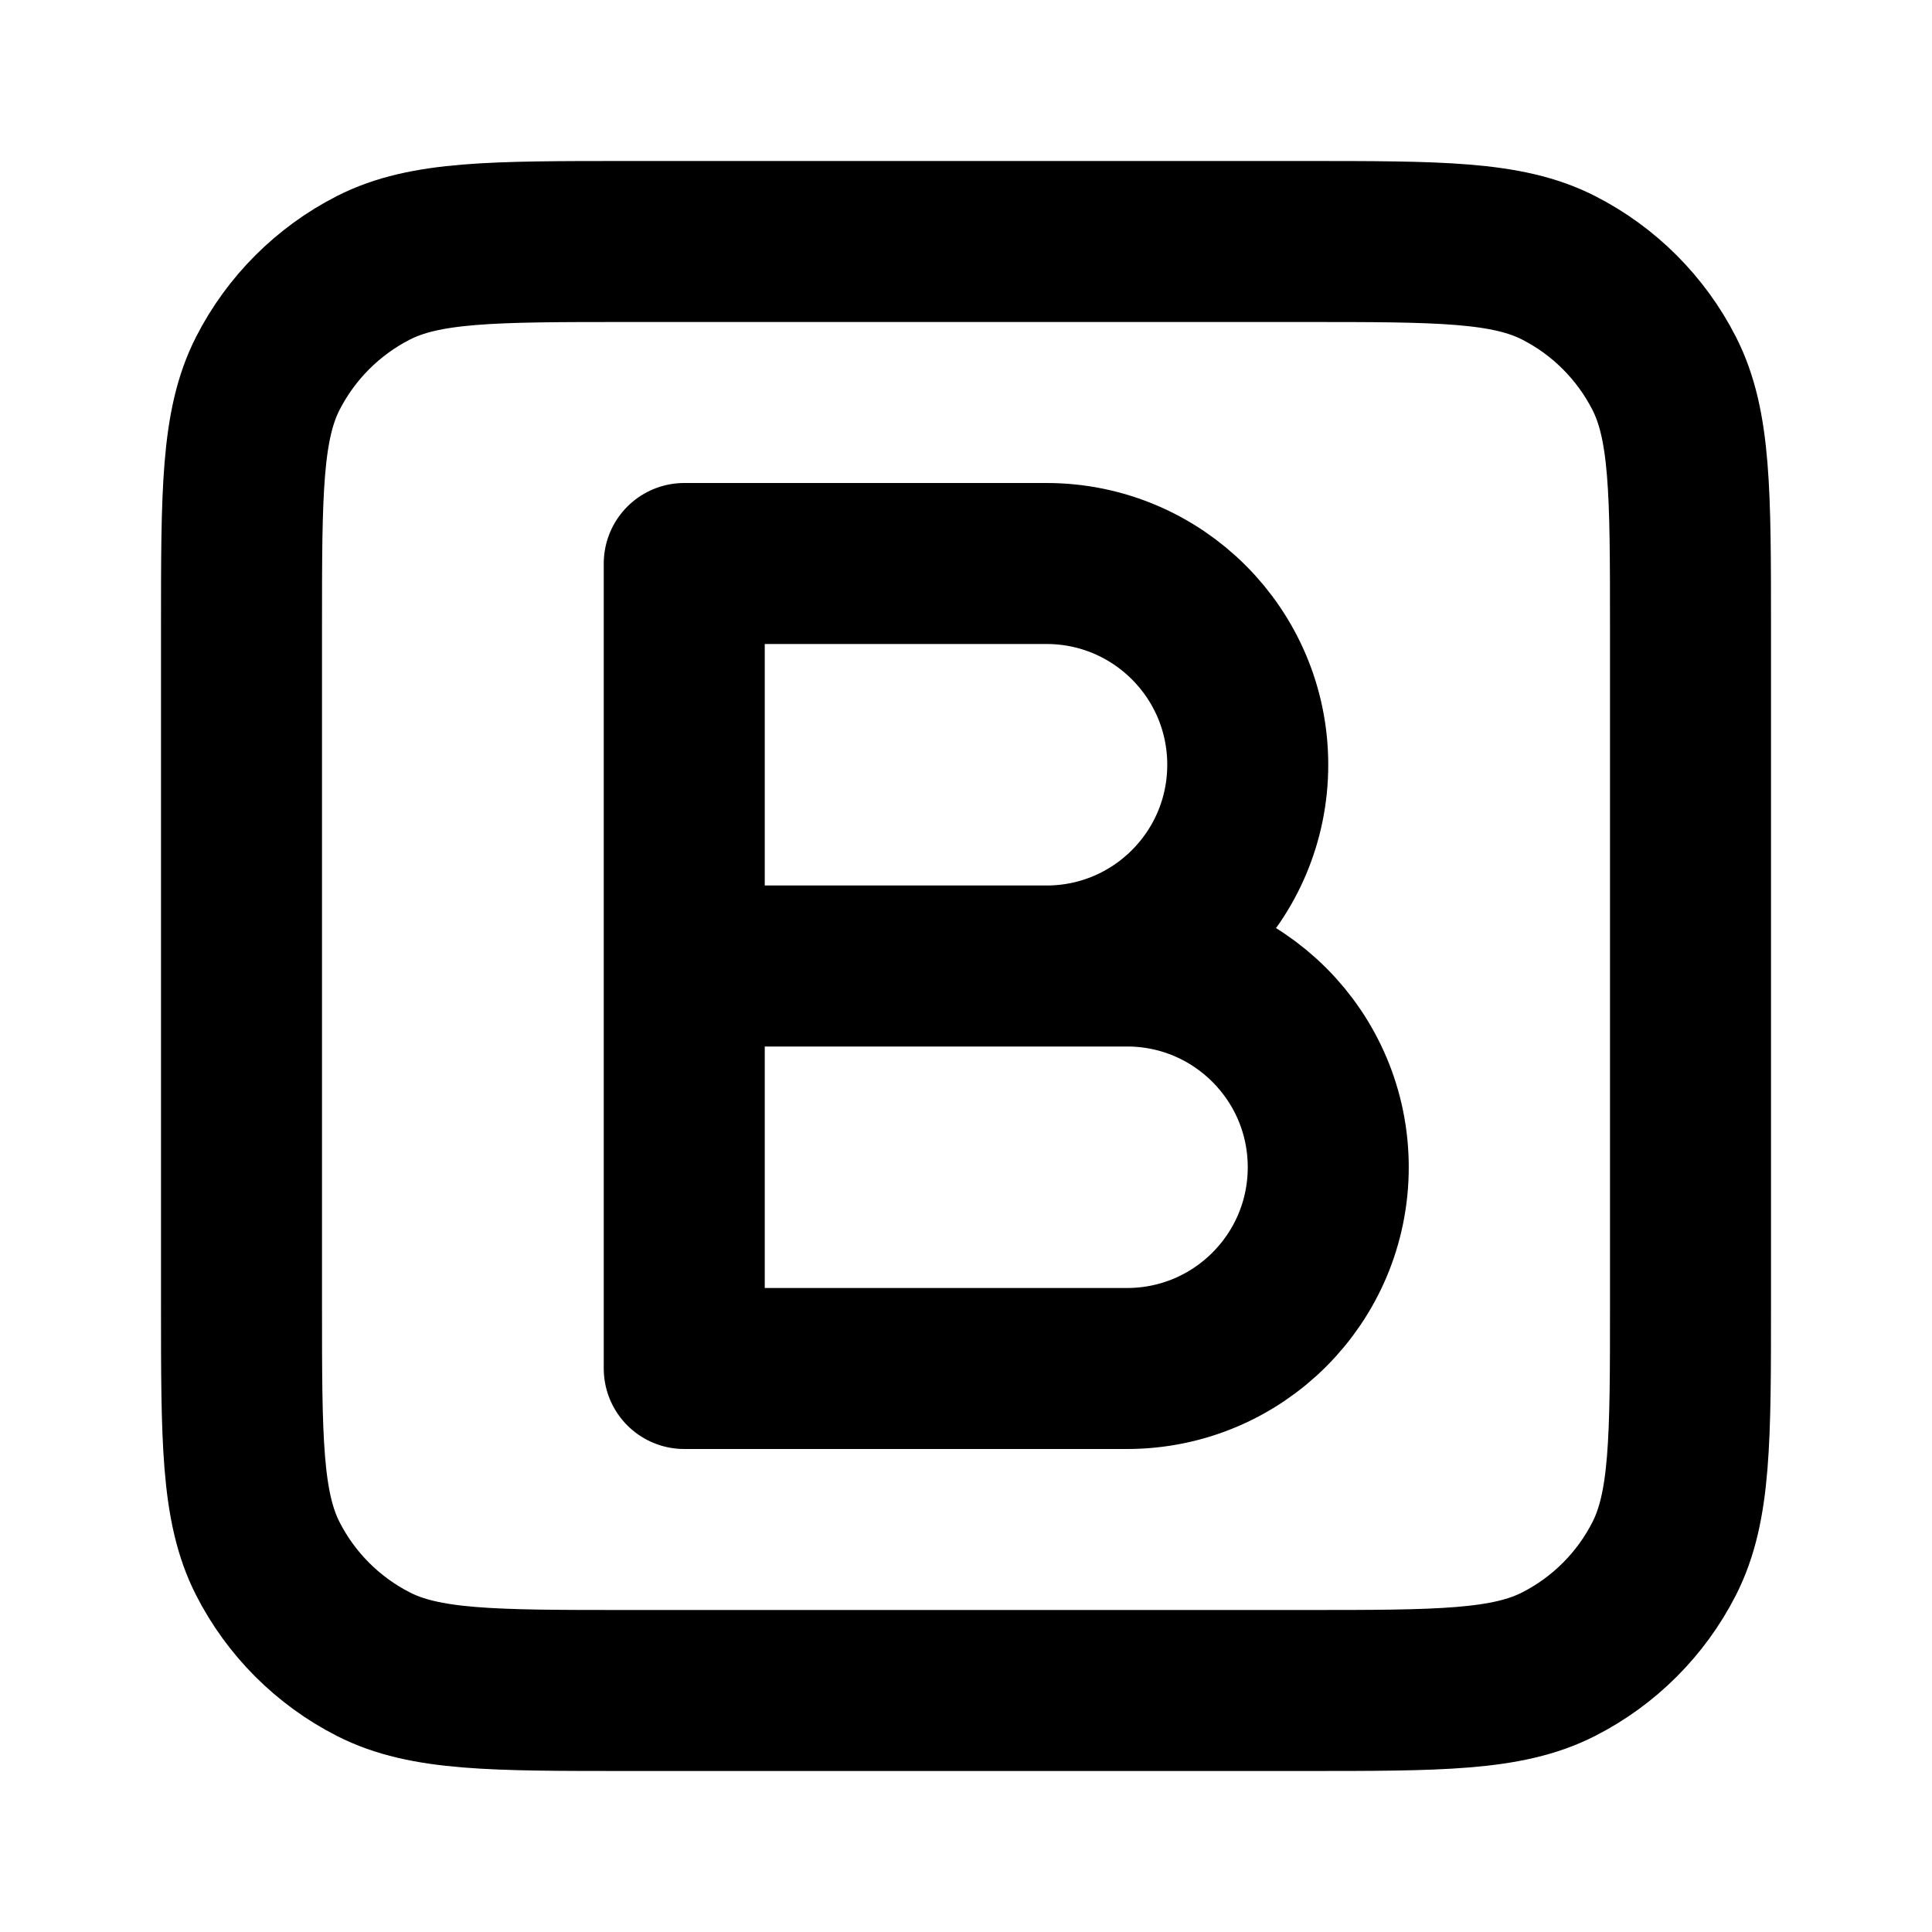
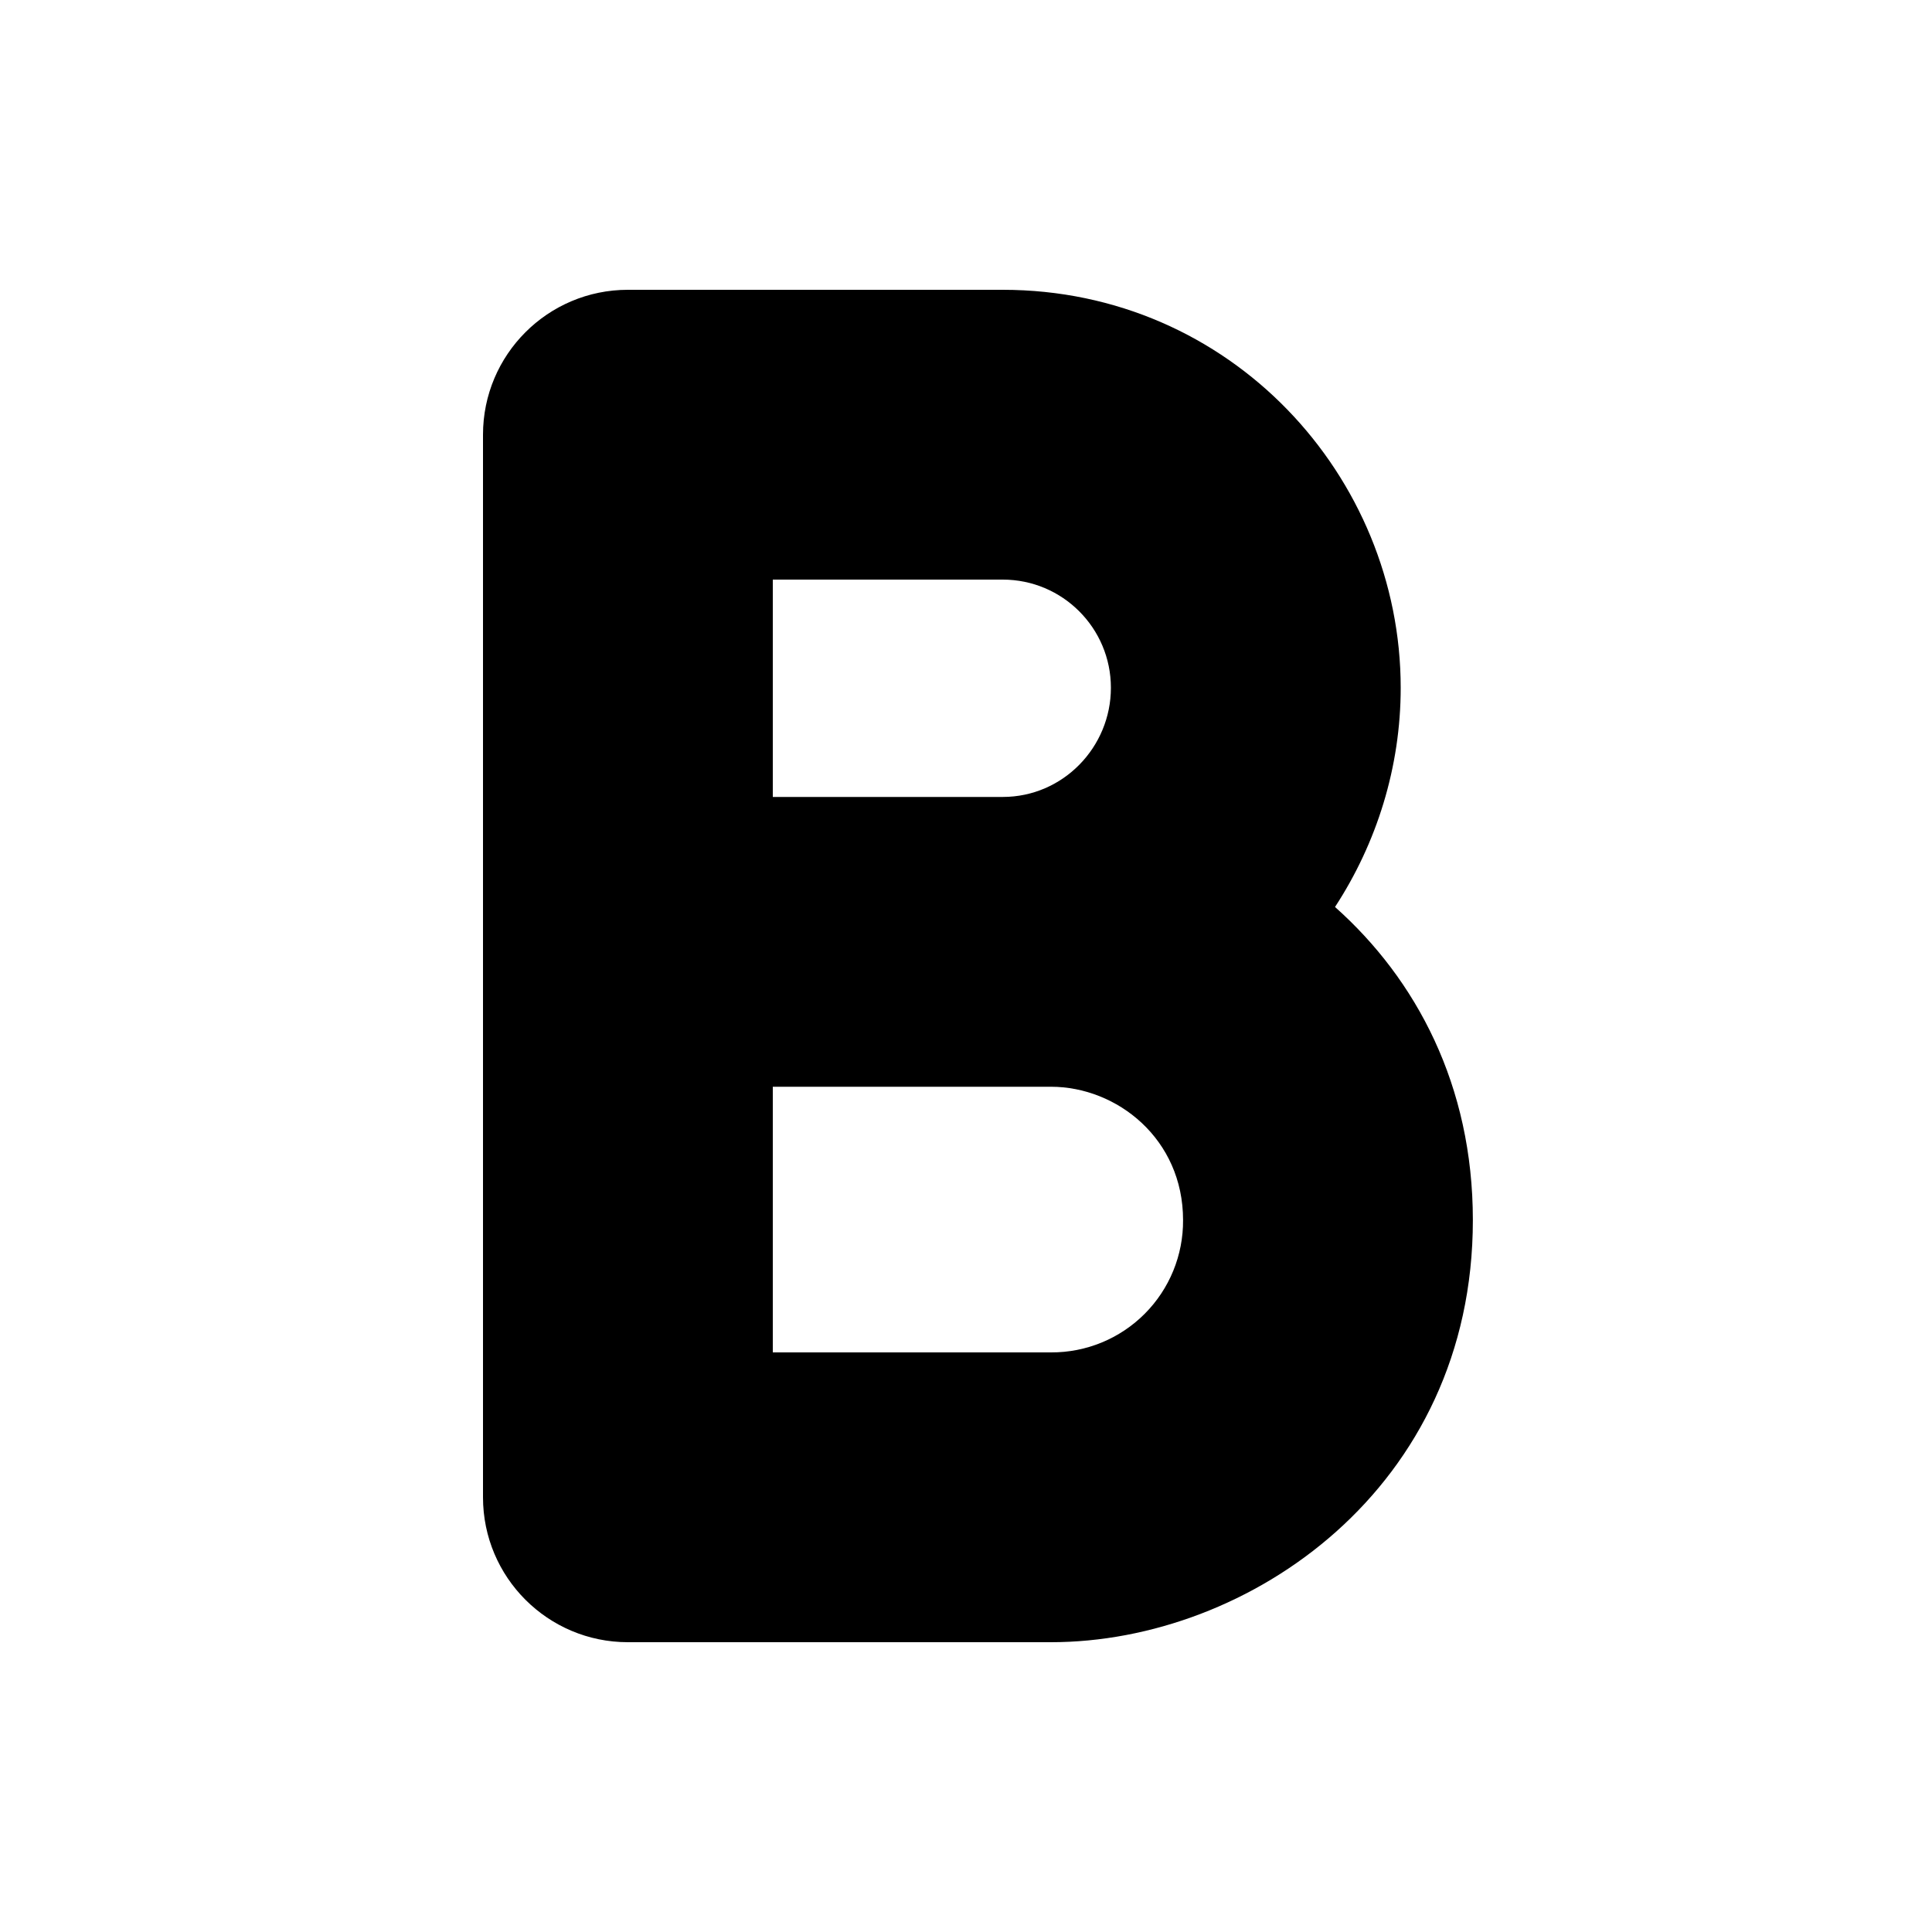
- <svg xmlns="http://www.w3.org/2000/svg" width="800px" height="800px" viewBox="0 0 24 24" fill="none">
-   <path d="M8.5 12H13C14.381 12 15.5 10.881 15.5 9.5C15.5 8.119 14.381 7 13 7H8.5V12ZM8.5 12H14C15.381 12 16.5 13.119 16.5 14.5C16.5 15.881 15.381 17 14 17H8.5V12ZM7.8 21H16.2C17.88 21 18.72 21 19.362 20.673C19.927 20.385 20.385 19.927 20.673 19.362C21 18.72 21 17.88 21 16.2V7.8C21 6.12 21 5.28 20.673 4.638C20.385 4.074 19.927 3.615 19.362 3.327C18.72 3 17.88 3 16.2 3H7.8C6.12 3 5.28 3 4.638 3.327C4.074 3.615 3.615 4.074 3.327 4.638C3 5.28 3 6.12 3 7.8V16.2C3 17.88 3 18.72 3.327 19.362C3.615 19.927 4.074 20.385 4.638 20.673C5.28 21 6.12 21 7.8 21Z" stroke="#000000" stroke-width="2" stroke-linecap="round" stroke-linejoin="round" />
+ <svg xmlns="http://www.w3.org/2000/svg" width="512" height="512" viewBox="0 0 512 512" style="color:currentColor" class="h-full w-full">
+   <rect width="512" height="512" x="0" y="0" rx="30" fill="transparent" stroke="transparent" stroke-width="0" stroke-opacity="100%" paint-order="stroke" />
+   <svg width="512px" height="512px" viewBox="0 0 20 20" fill="currentColor" x="0" y="0" role="img" style="display:inline-block;vertical-align:middle">
+     <g fill="currentColor">
+       <path fill="currentColor" d="M5 4.5A1.5 1.5 0 0 1 6.5 3h3.88c2.364 0 4.12 1.934 4.12 4.12c0 .819-.247 1.606-.68 2.269c.842.749 1.427 1.849 1.427 3.241c0 2.775-2.318 4.37-4.367 4.37H6.5A1.5 1.5 0 0 1 5 15.5v-11ZM8 6v2.25h2.38c.625 0 1.12-.516 1.12-1.13A1.12 1.12 0 0 0 10.38 6H8Zm0 5.25V14h2.88a1.36 1.36 0 0 0 1.367-1.37c0-.84-.684-1.38-1.367-1.38H8Z" />
+     </g>
+   </svg>
</svg>
